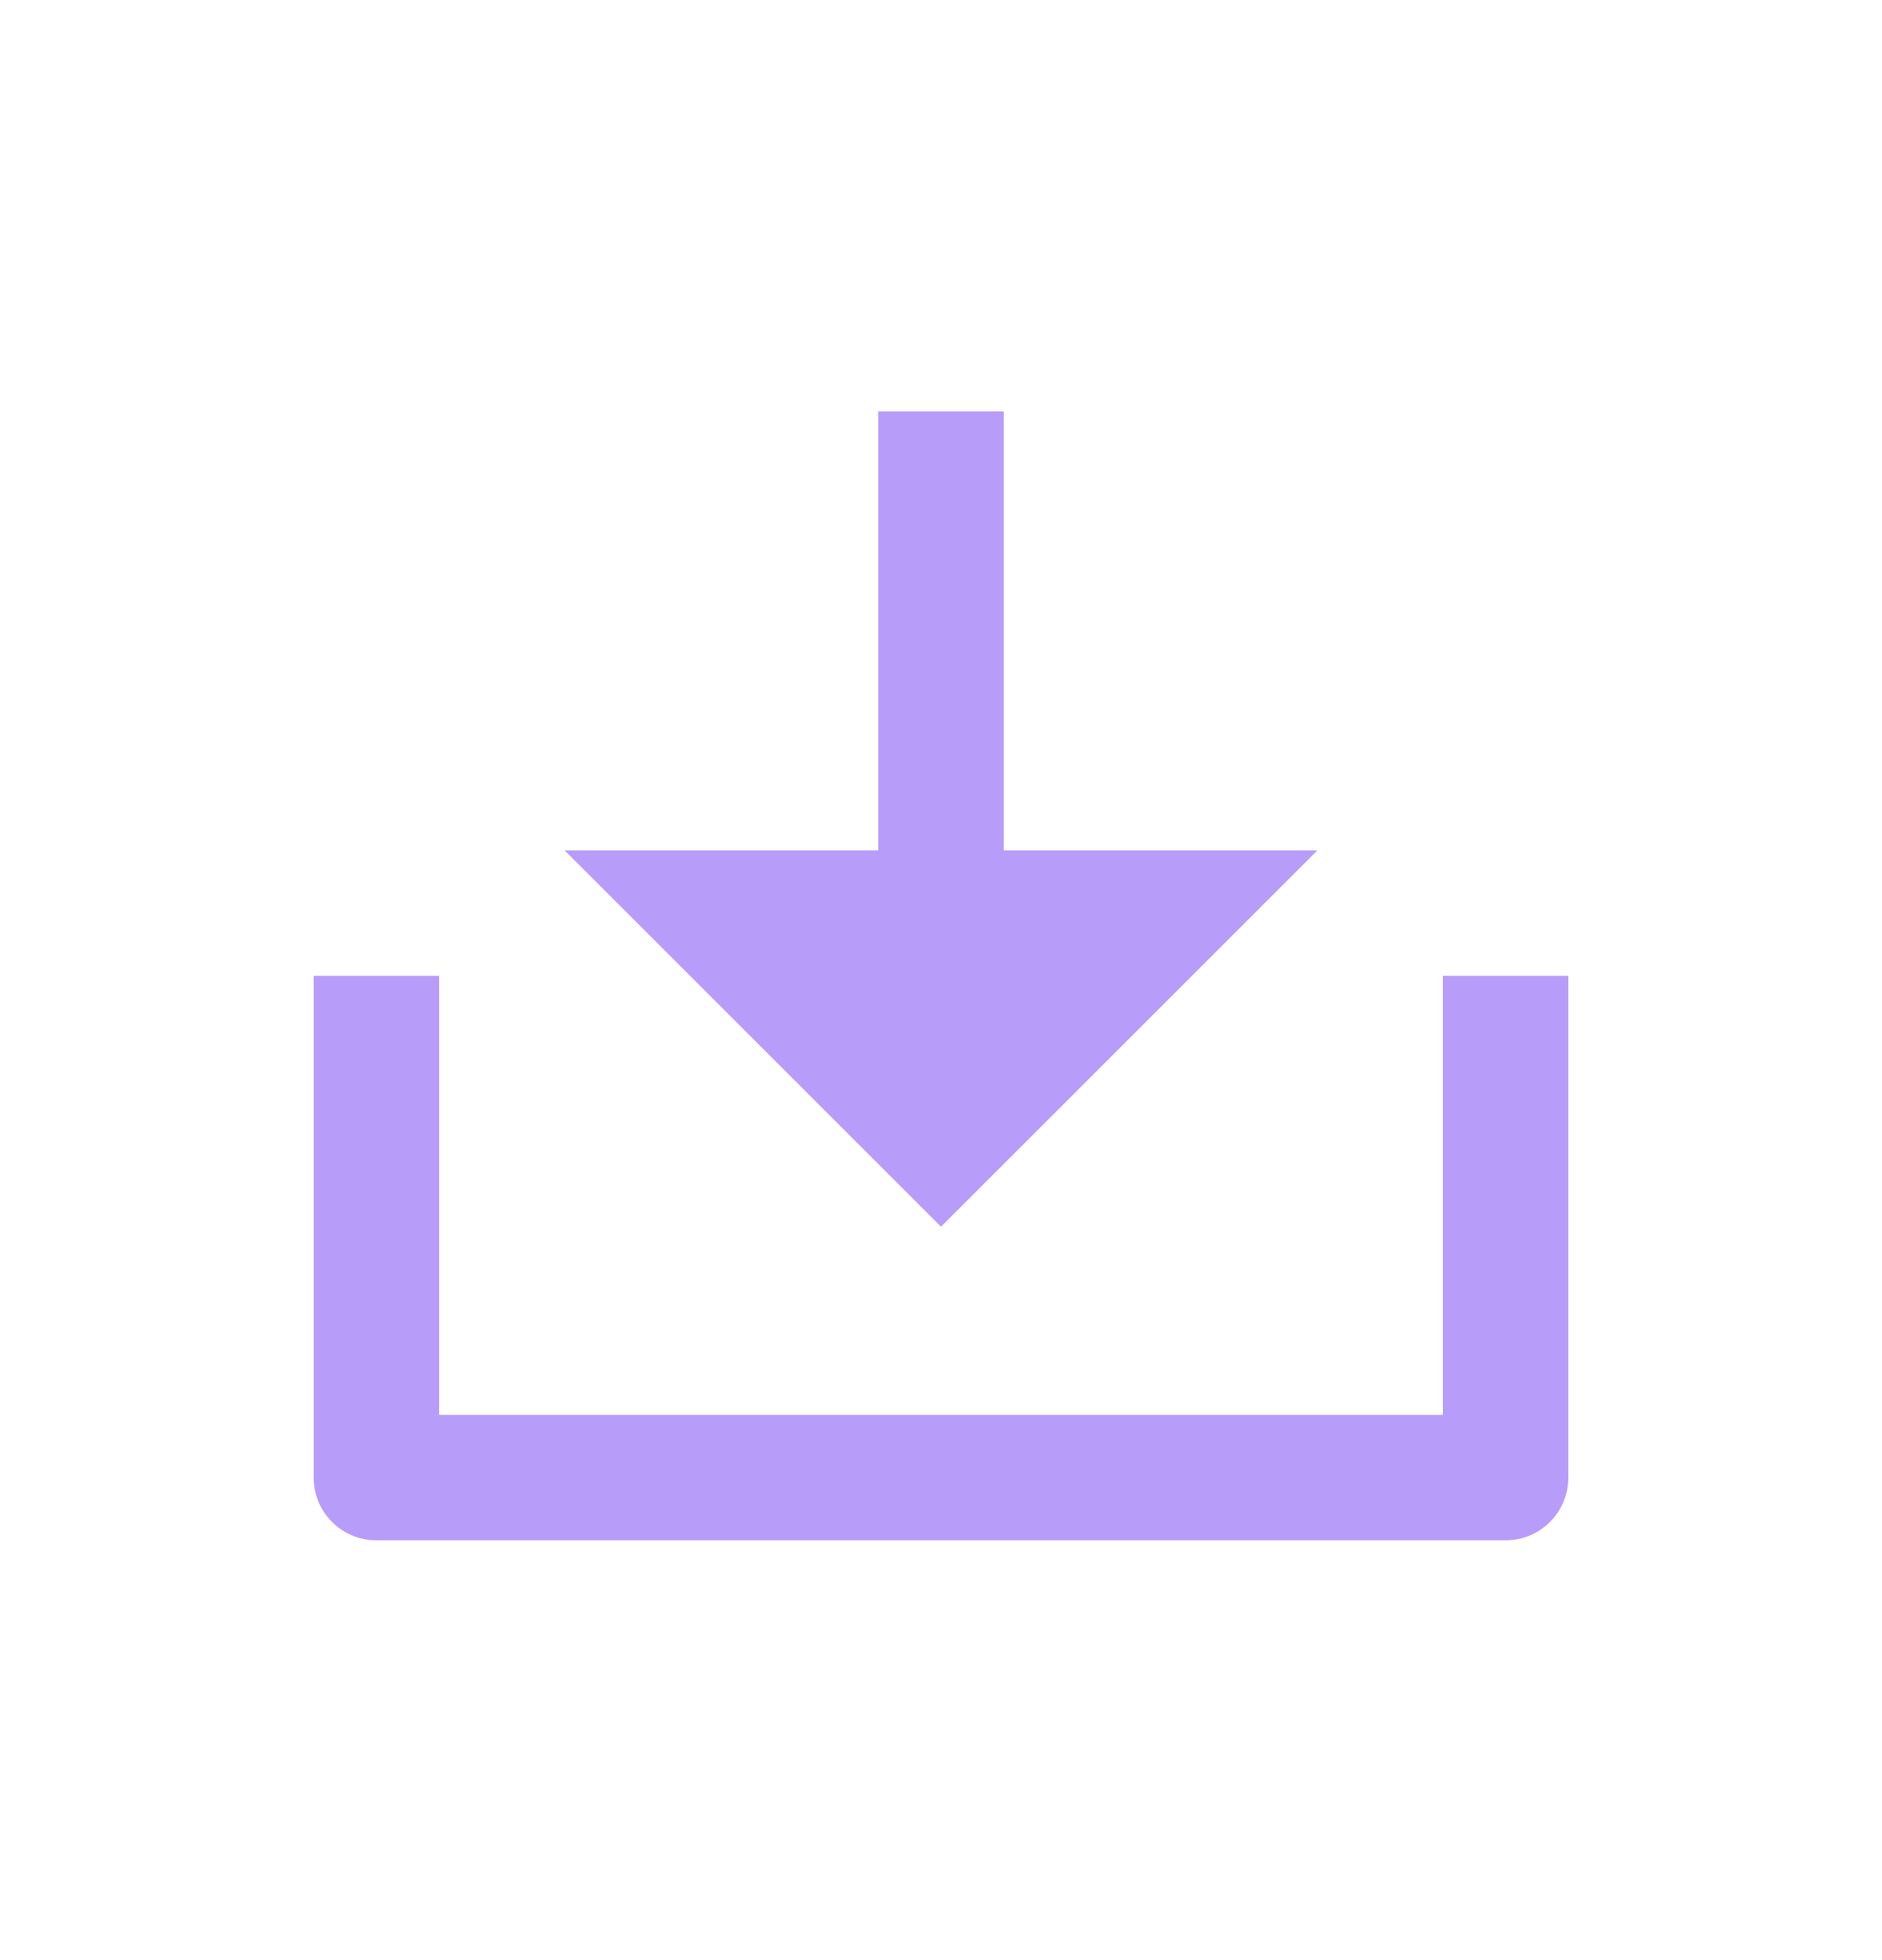
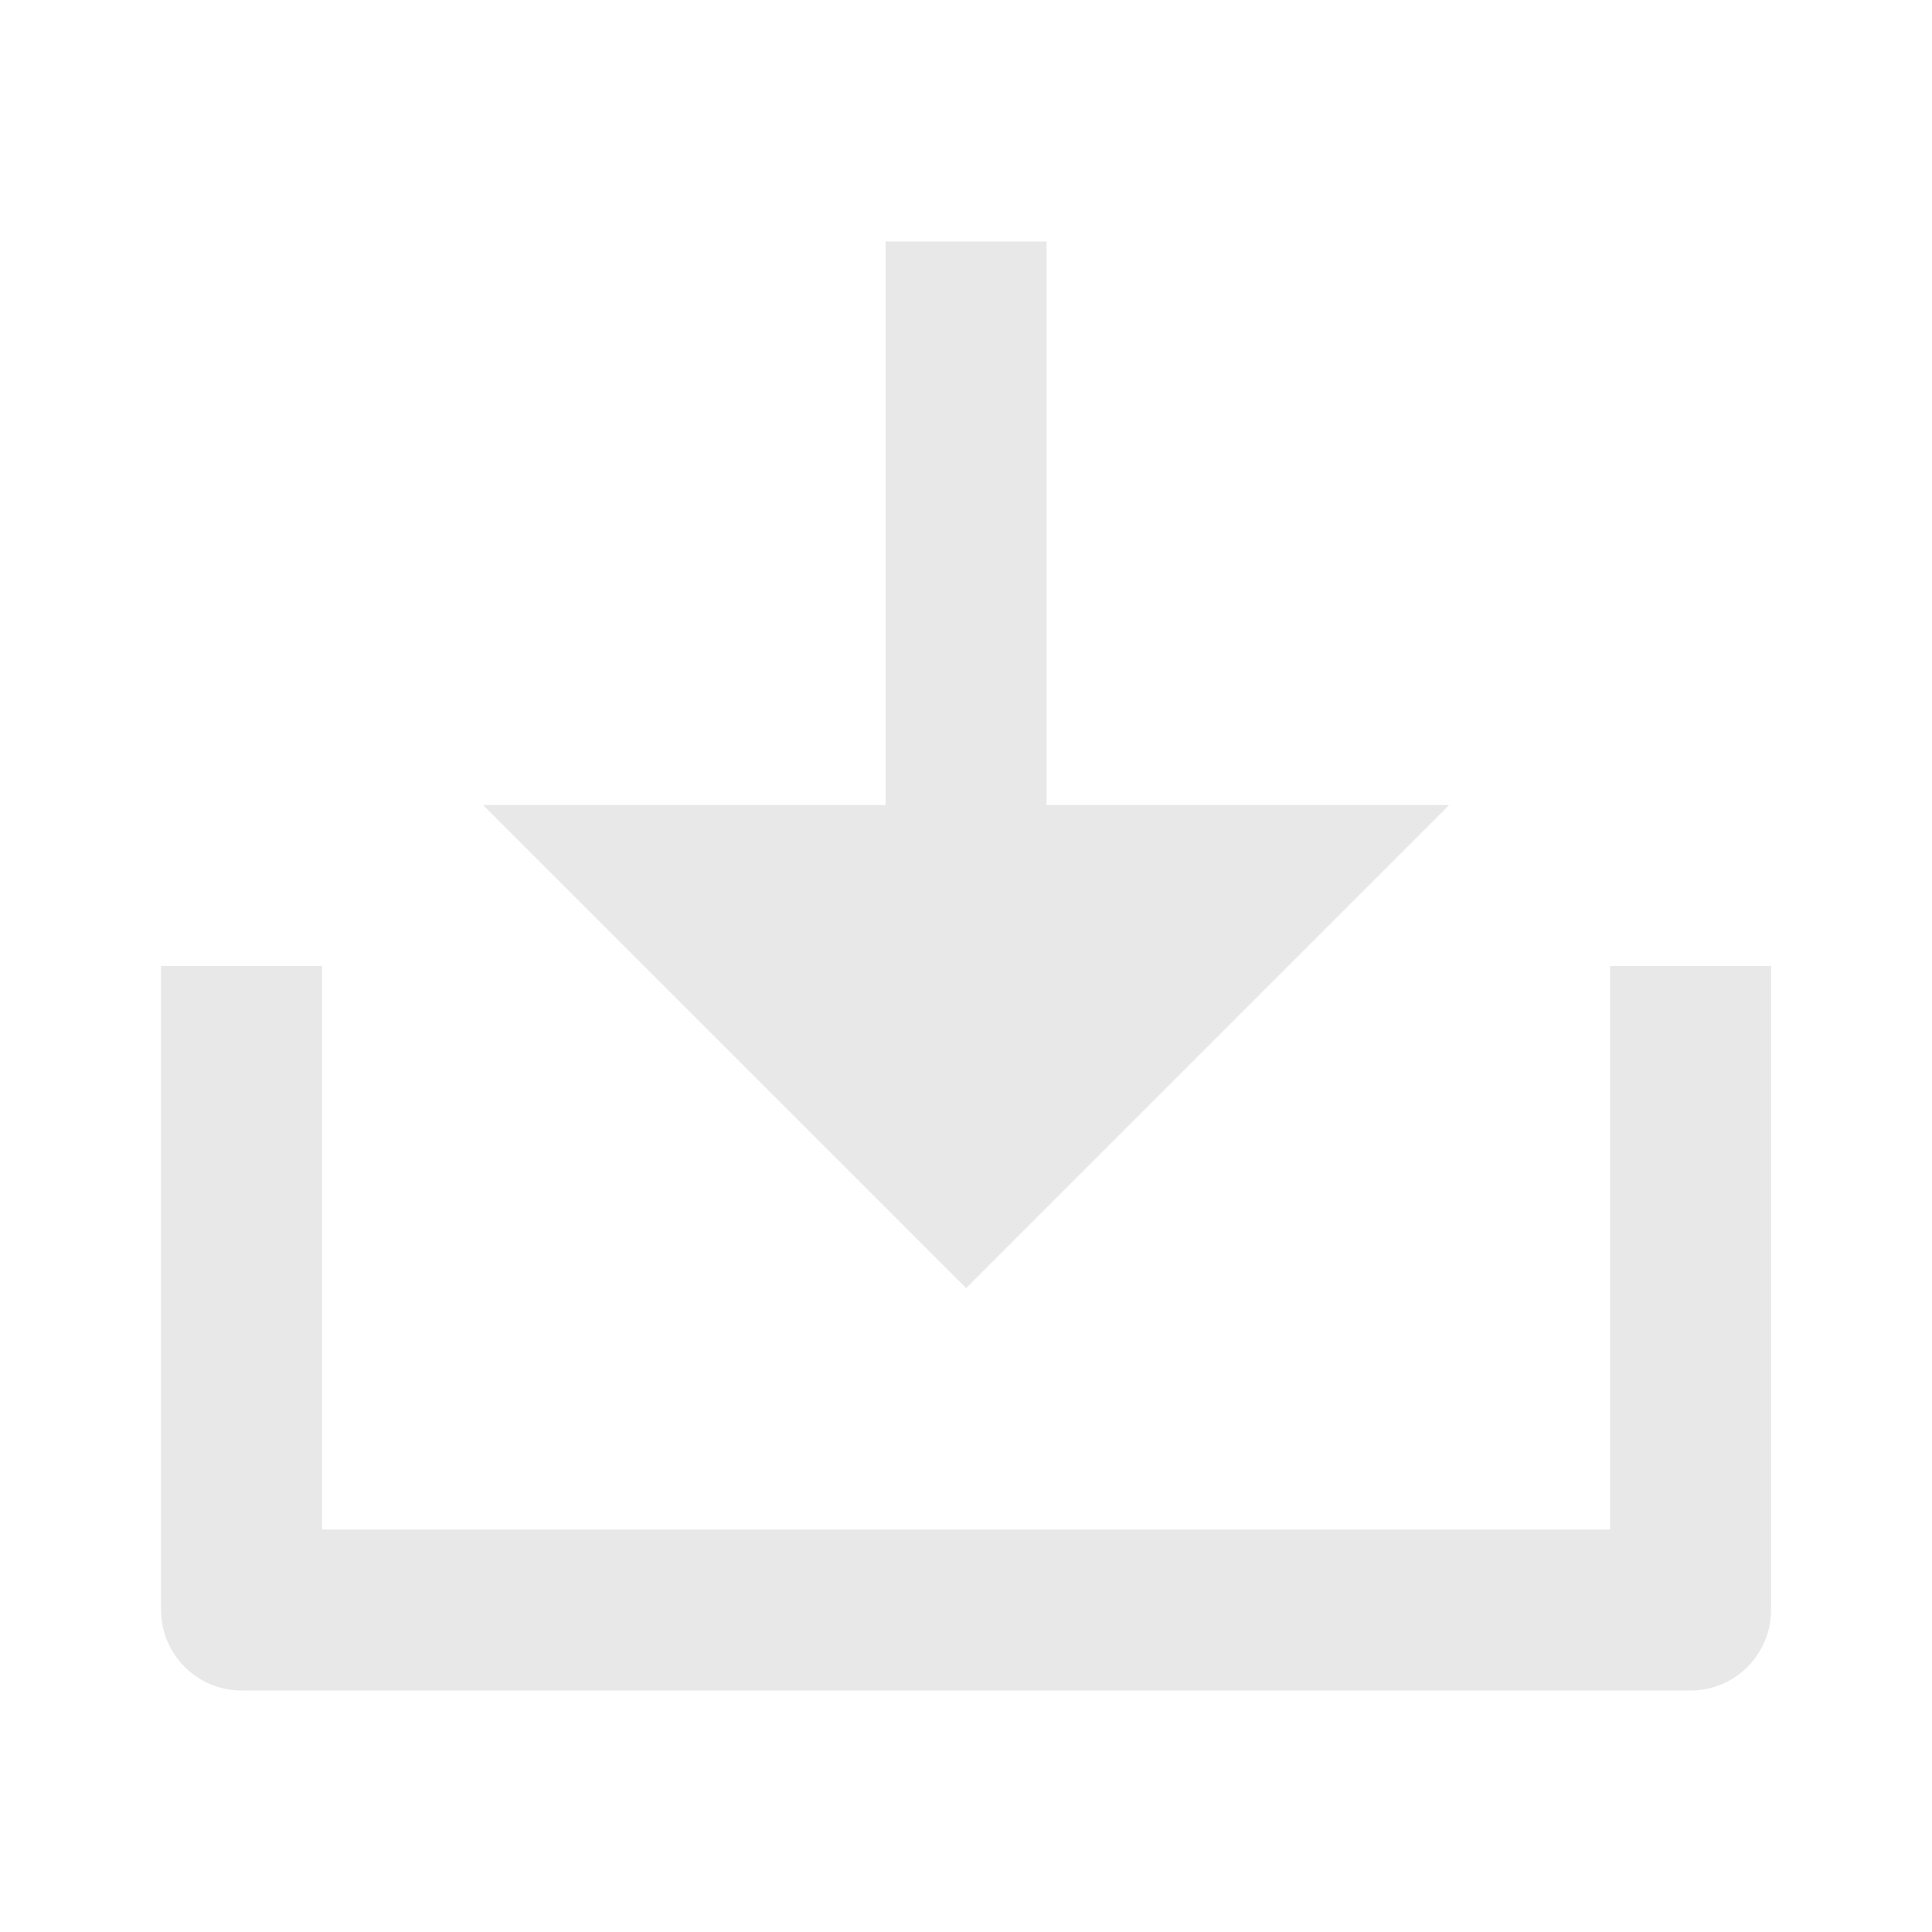
- <svg xmlns="http://www.w3.org/2000/svg" width="24" height="25" viewBox="0 0 24 25" fill="none">
-   <path d="M12.8 10.847H16.8L12 15.647L7.2 10.847H11.2V5.247H12.8V10.847ZM5.6 18.047H18.4V12.447H20V18.847C20 19.289 19.642 19.647 19.2 19.647H4.8C4.358 19.647 4 19.289 4 18.847V12.447H5.6V18.047Z" fill="#B89CF9" />
+ <svg xmlns="http://www.w3.org/2000/svg" width="16" height="16" viewBox="0 0 16 16" fill="none">
+   <path d="M8.667 6.667H12.001L8.001 10.667L4.001 6.667H7.334V2H8.667V6.667ZM2.667 12.667H13.334V8H14.667V13.333C14.667 13.701 14.369 14 14.001 14H2.001C1.632 14 1.334 13.701 1.334 13.333V8H2.667V12.667Z" fill="#E8E8E8" />
</svg>
